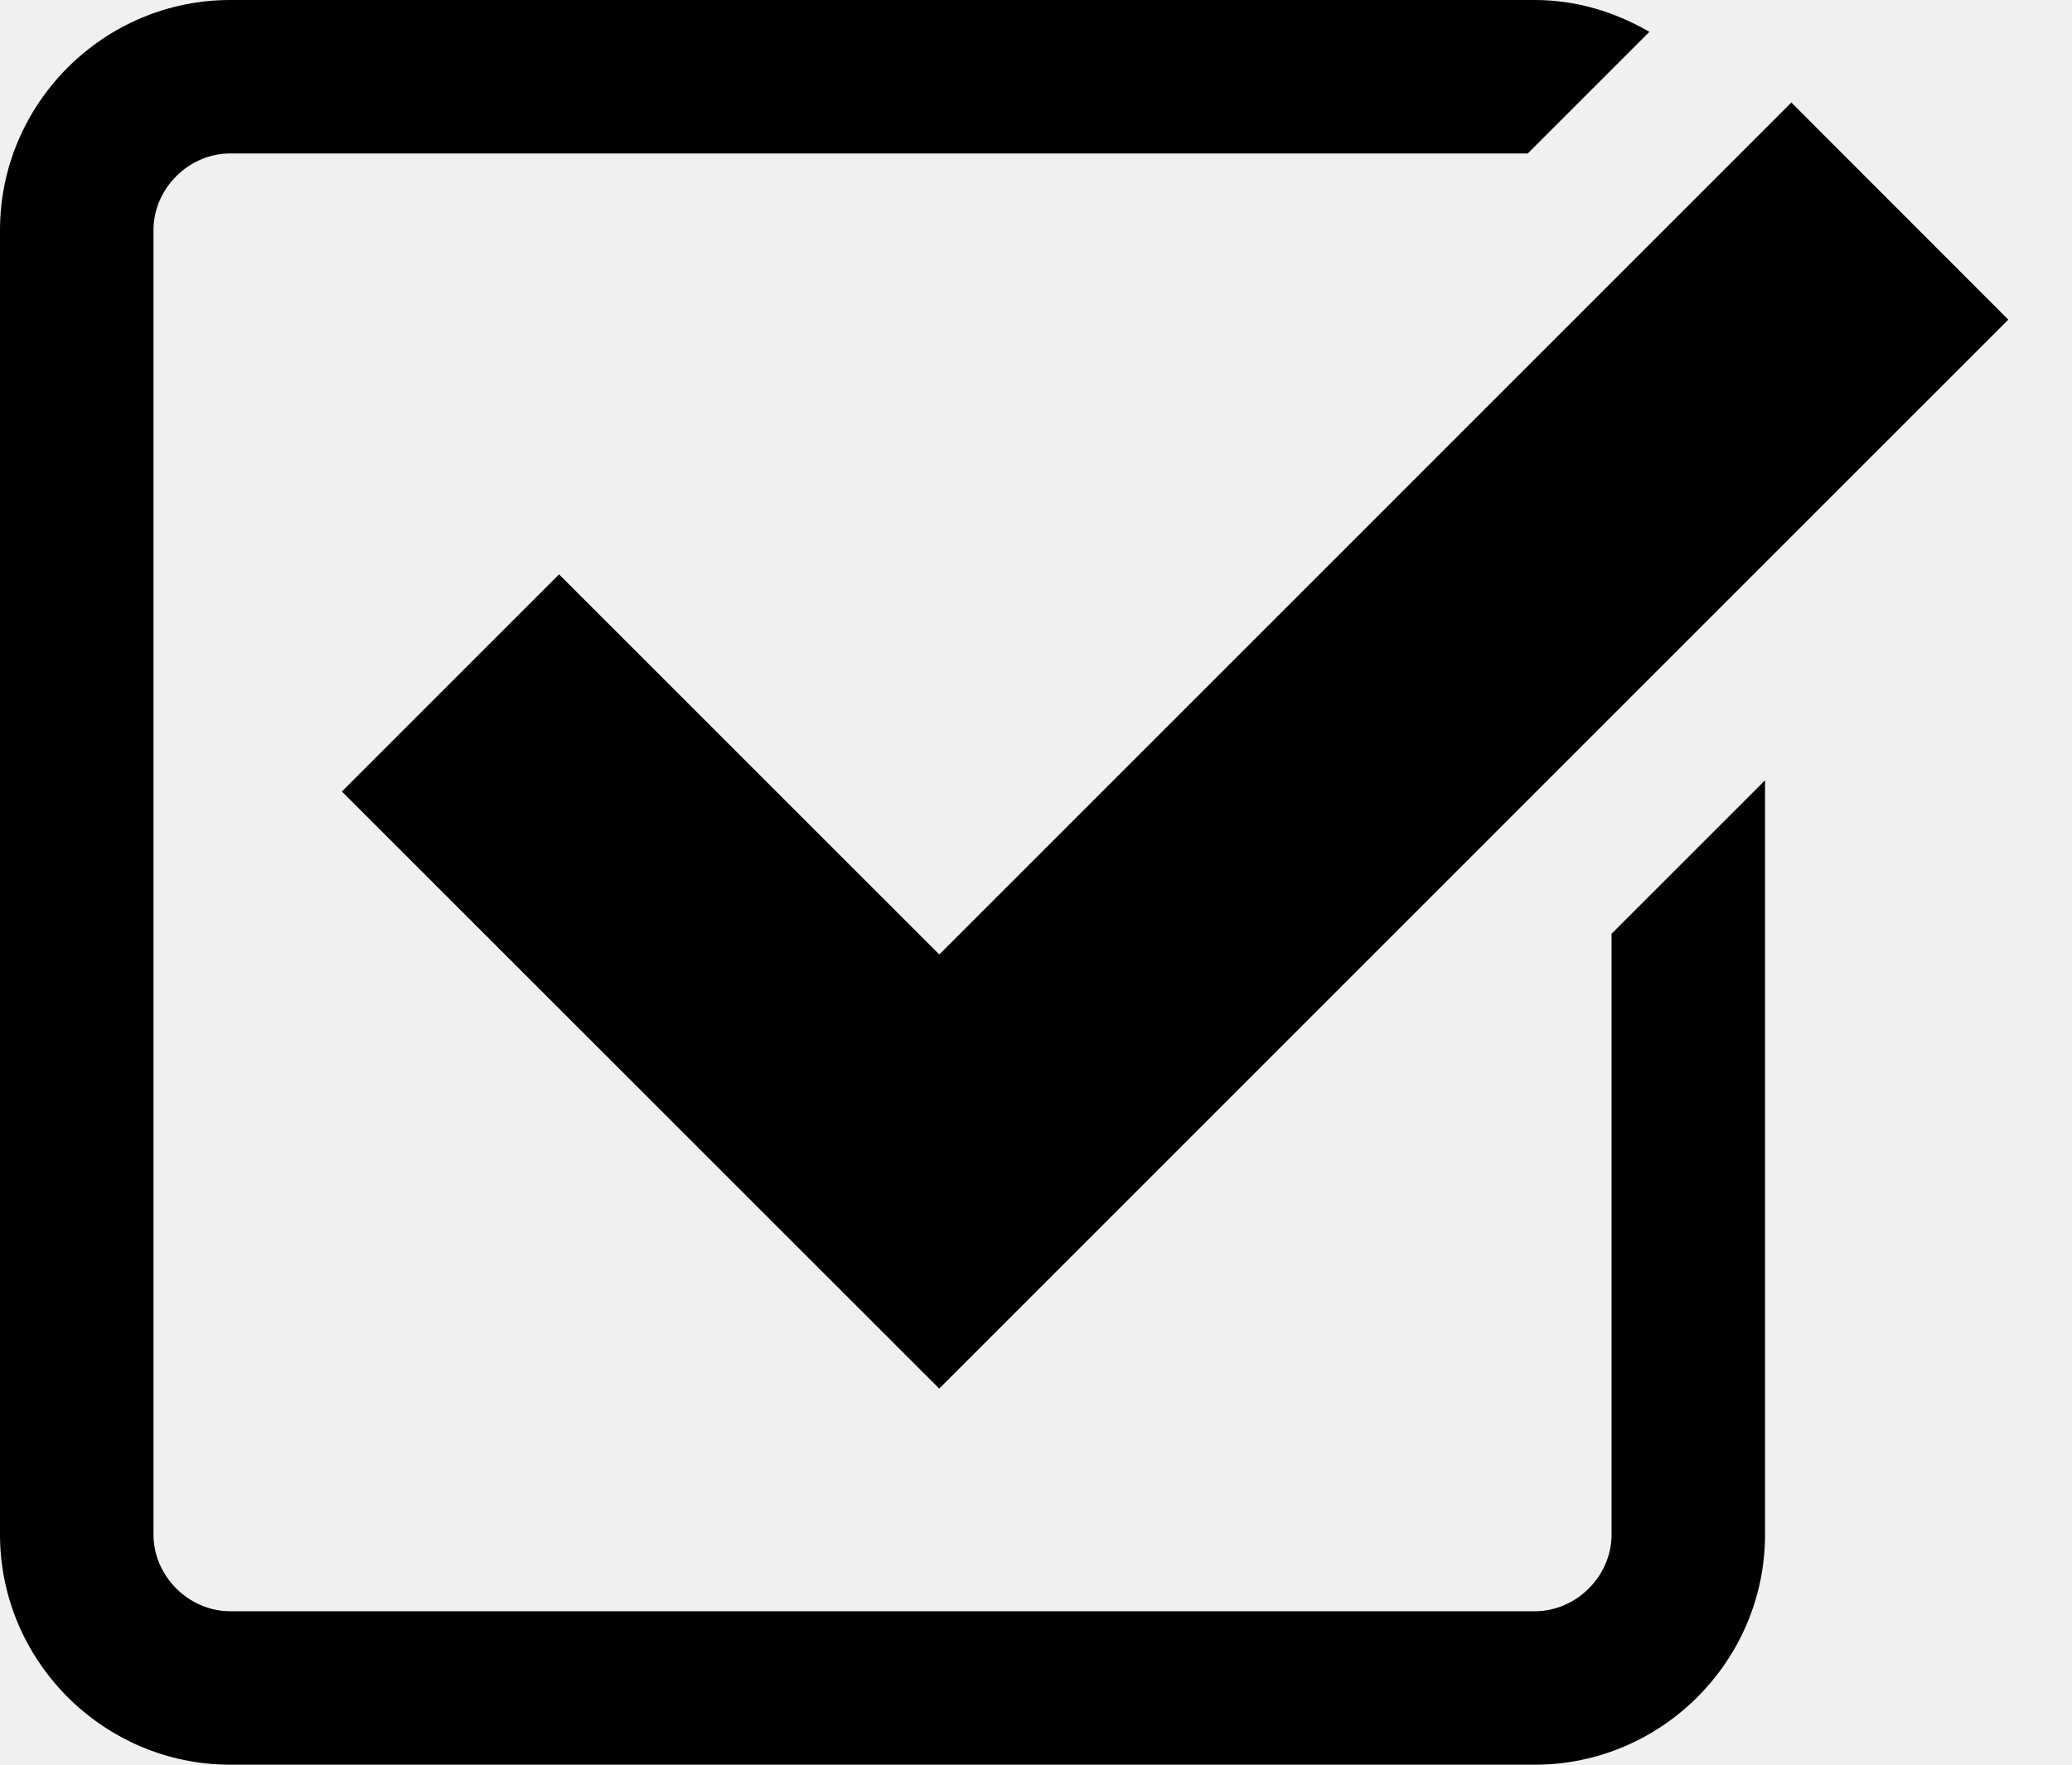
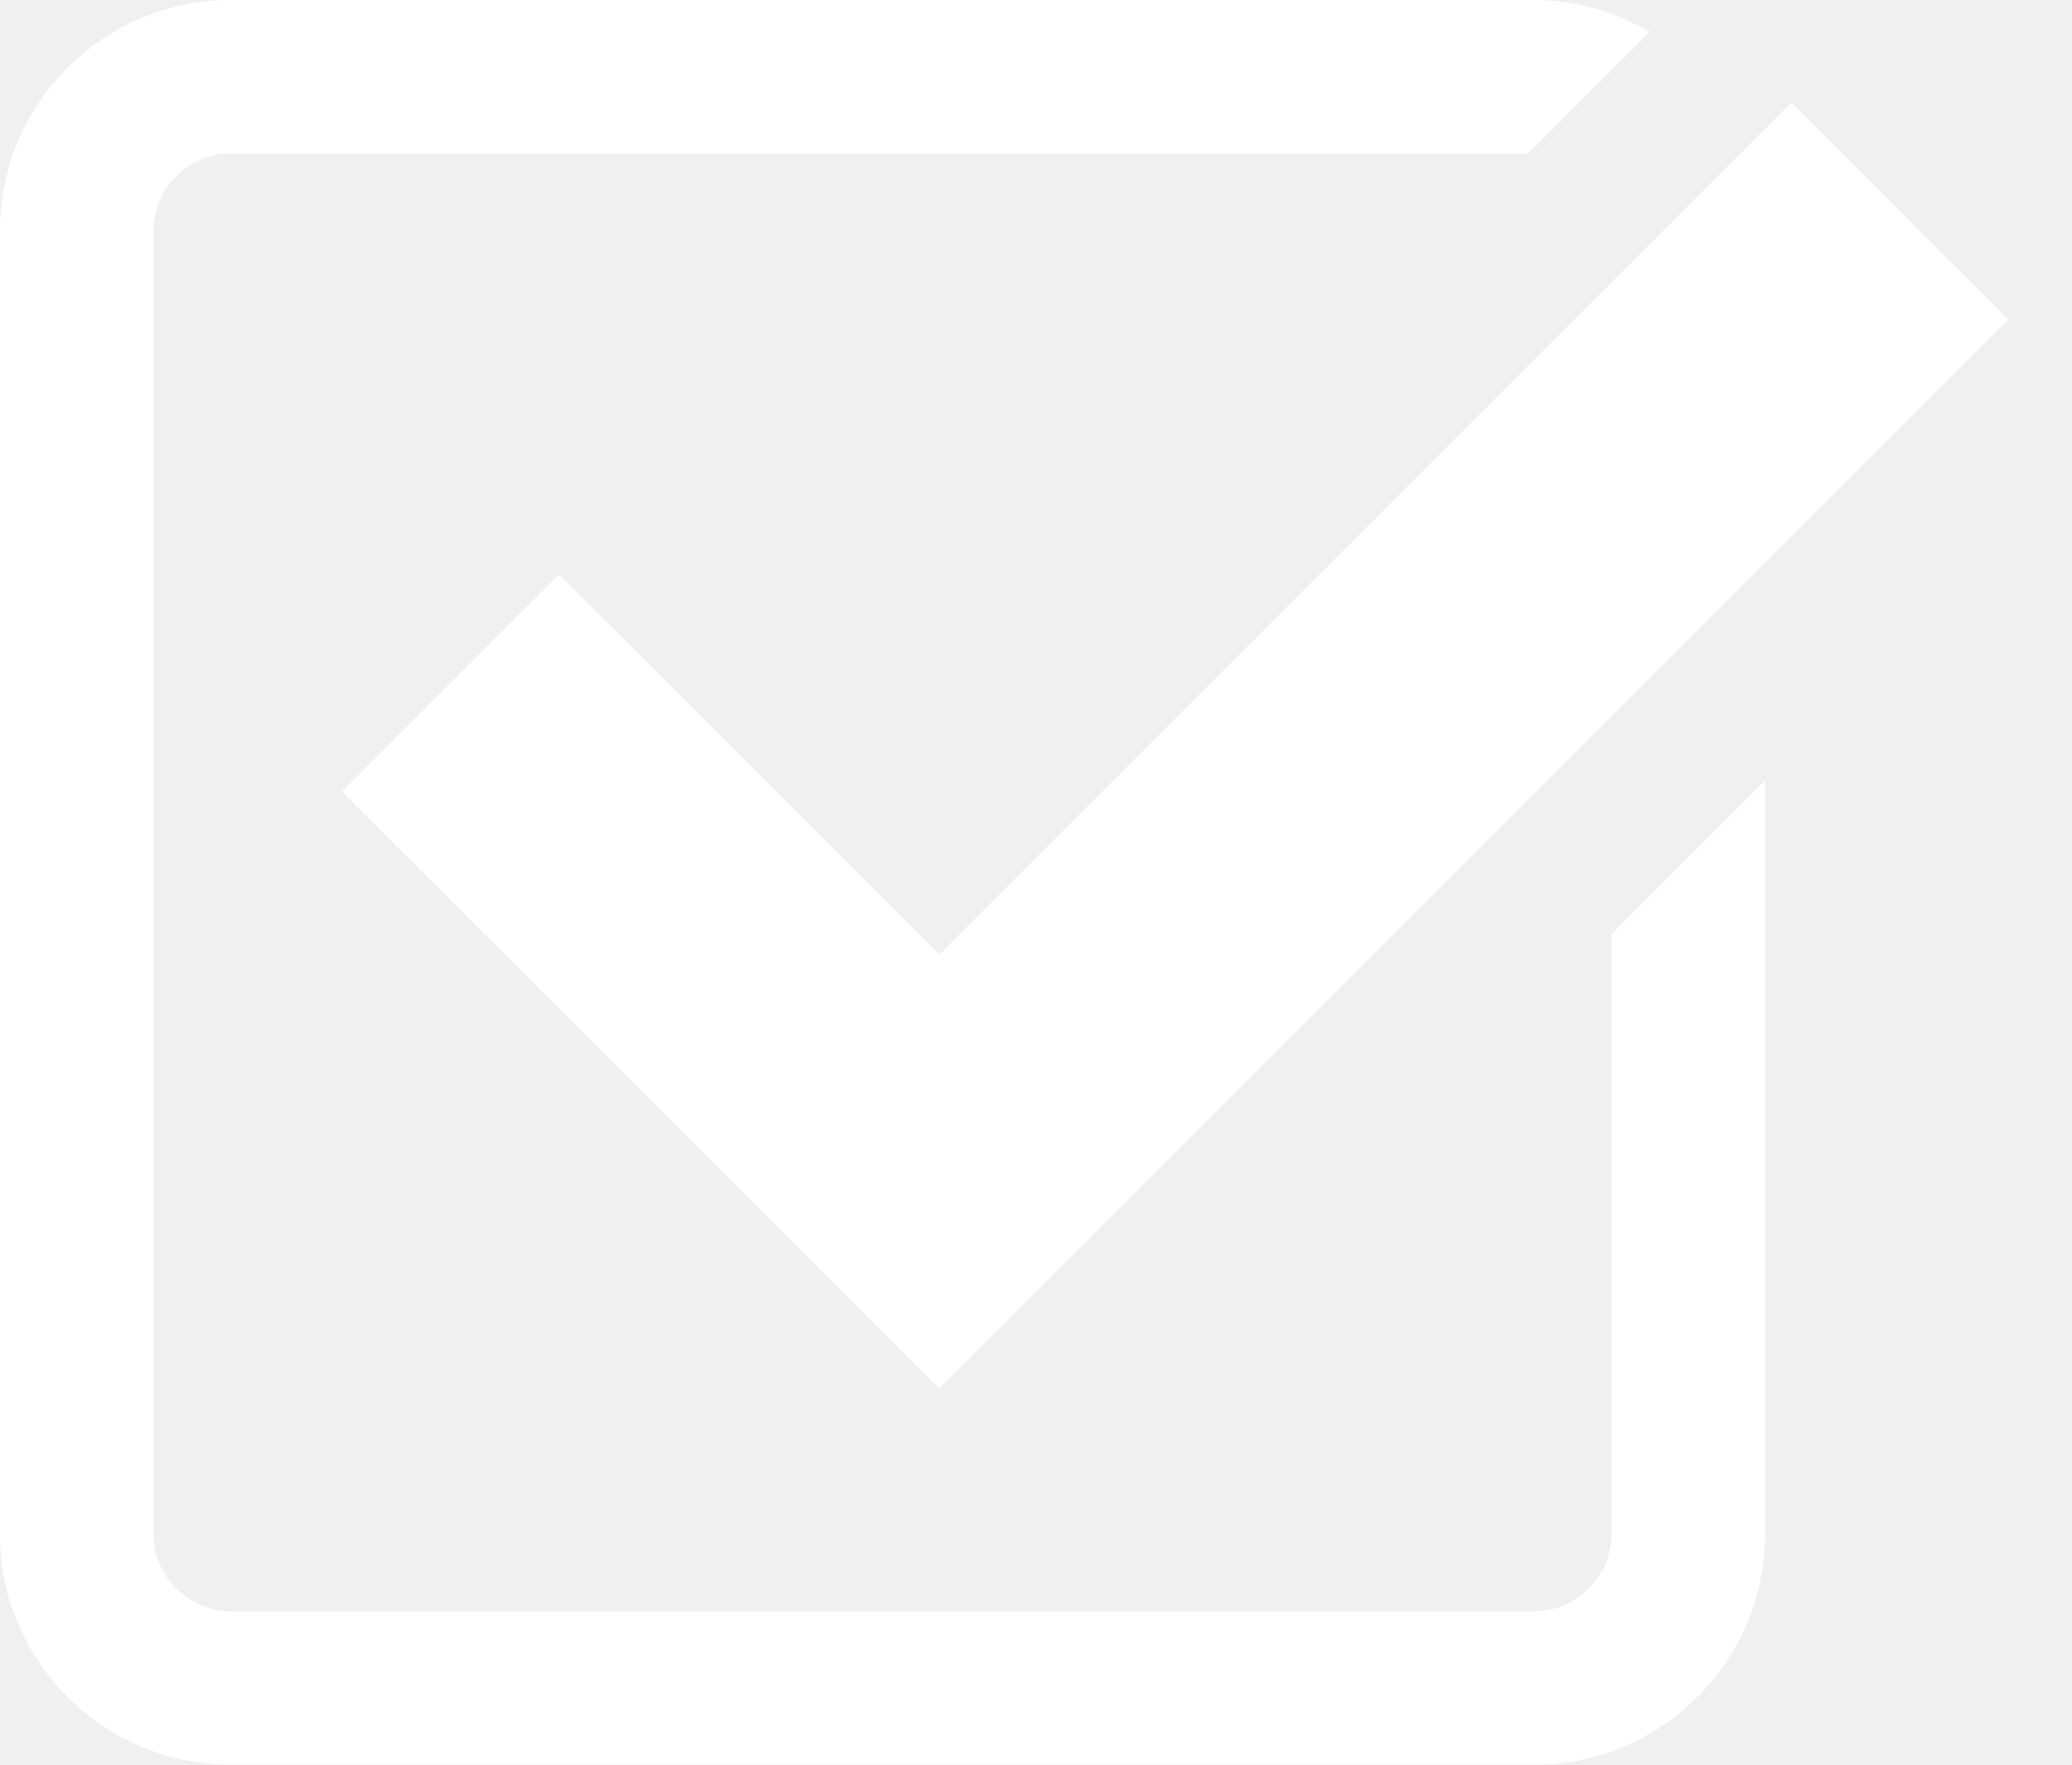
- <svg xmlns="http://www.w3.org/2000/svg" width="27" height="23" viewBox="0 0 27 23">
+ <svg xmlns="http://www.w3.org/2000/svg" fill="#ffffff" width="27" height="23" viewBox="0 0 27 23">
  <path d="M7.285 7.486l-2.83 2.83 7.784 7.782L26.17 4.166l-2.827-2.83L12.24 12.44" />
  <path d="M21 20c0 .542-.458 1-1 1H3c-.542 0-1-.458-1-1V3c0-.542.458-1 1-1h16.908L21.493.415C21.05.158 20.545 0 20 0H3C1.35 0 0 1.35 0 3v17c0 1.65 1.35 3 3 3h17c1.65 0 3-1.35 3-3v-9.83l-2 2V20z" />
</svg>
